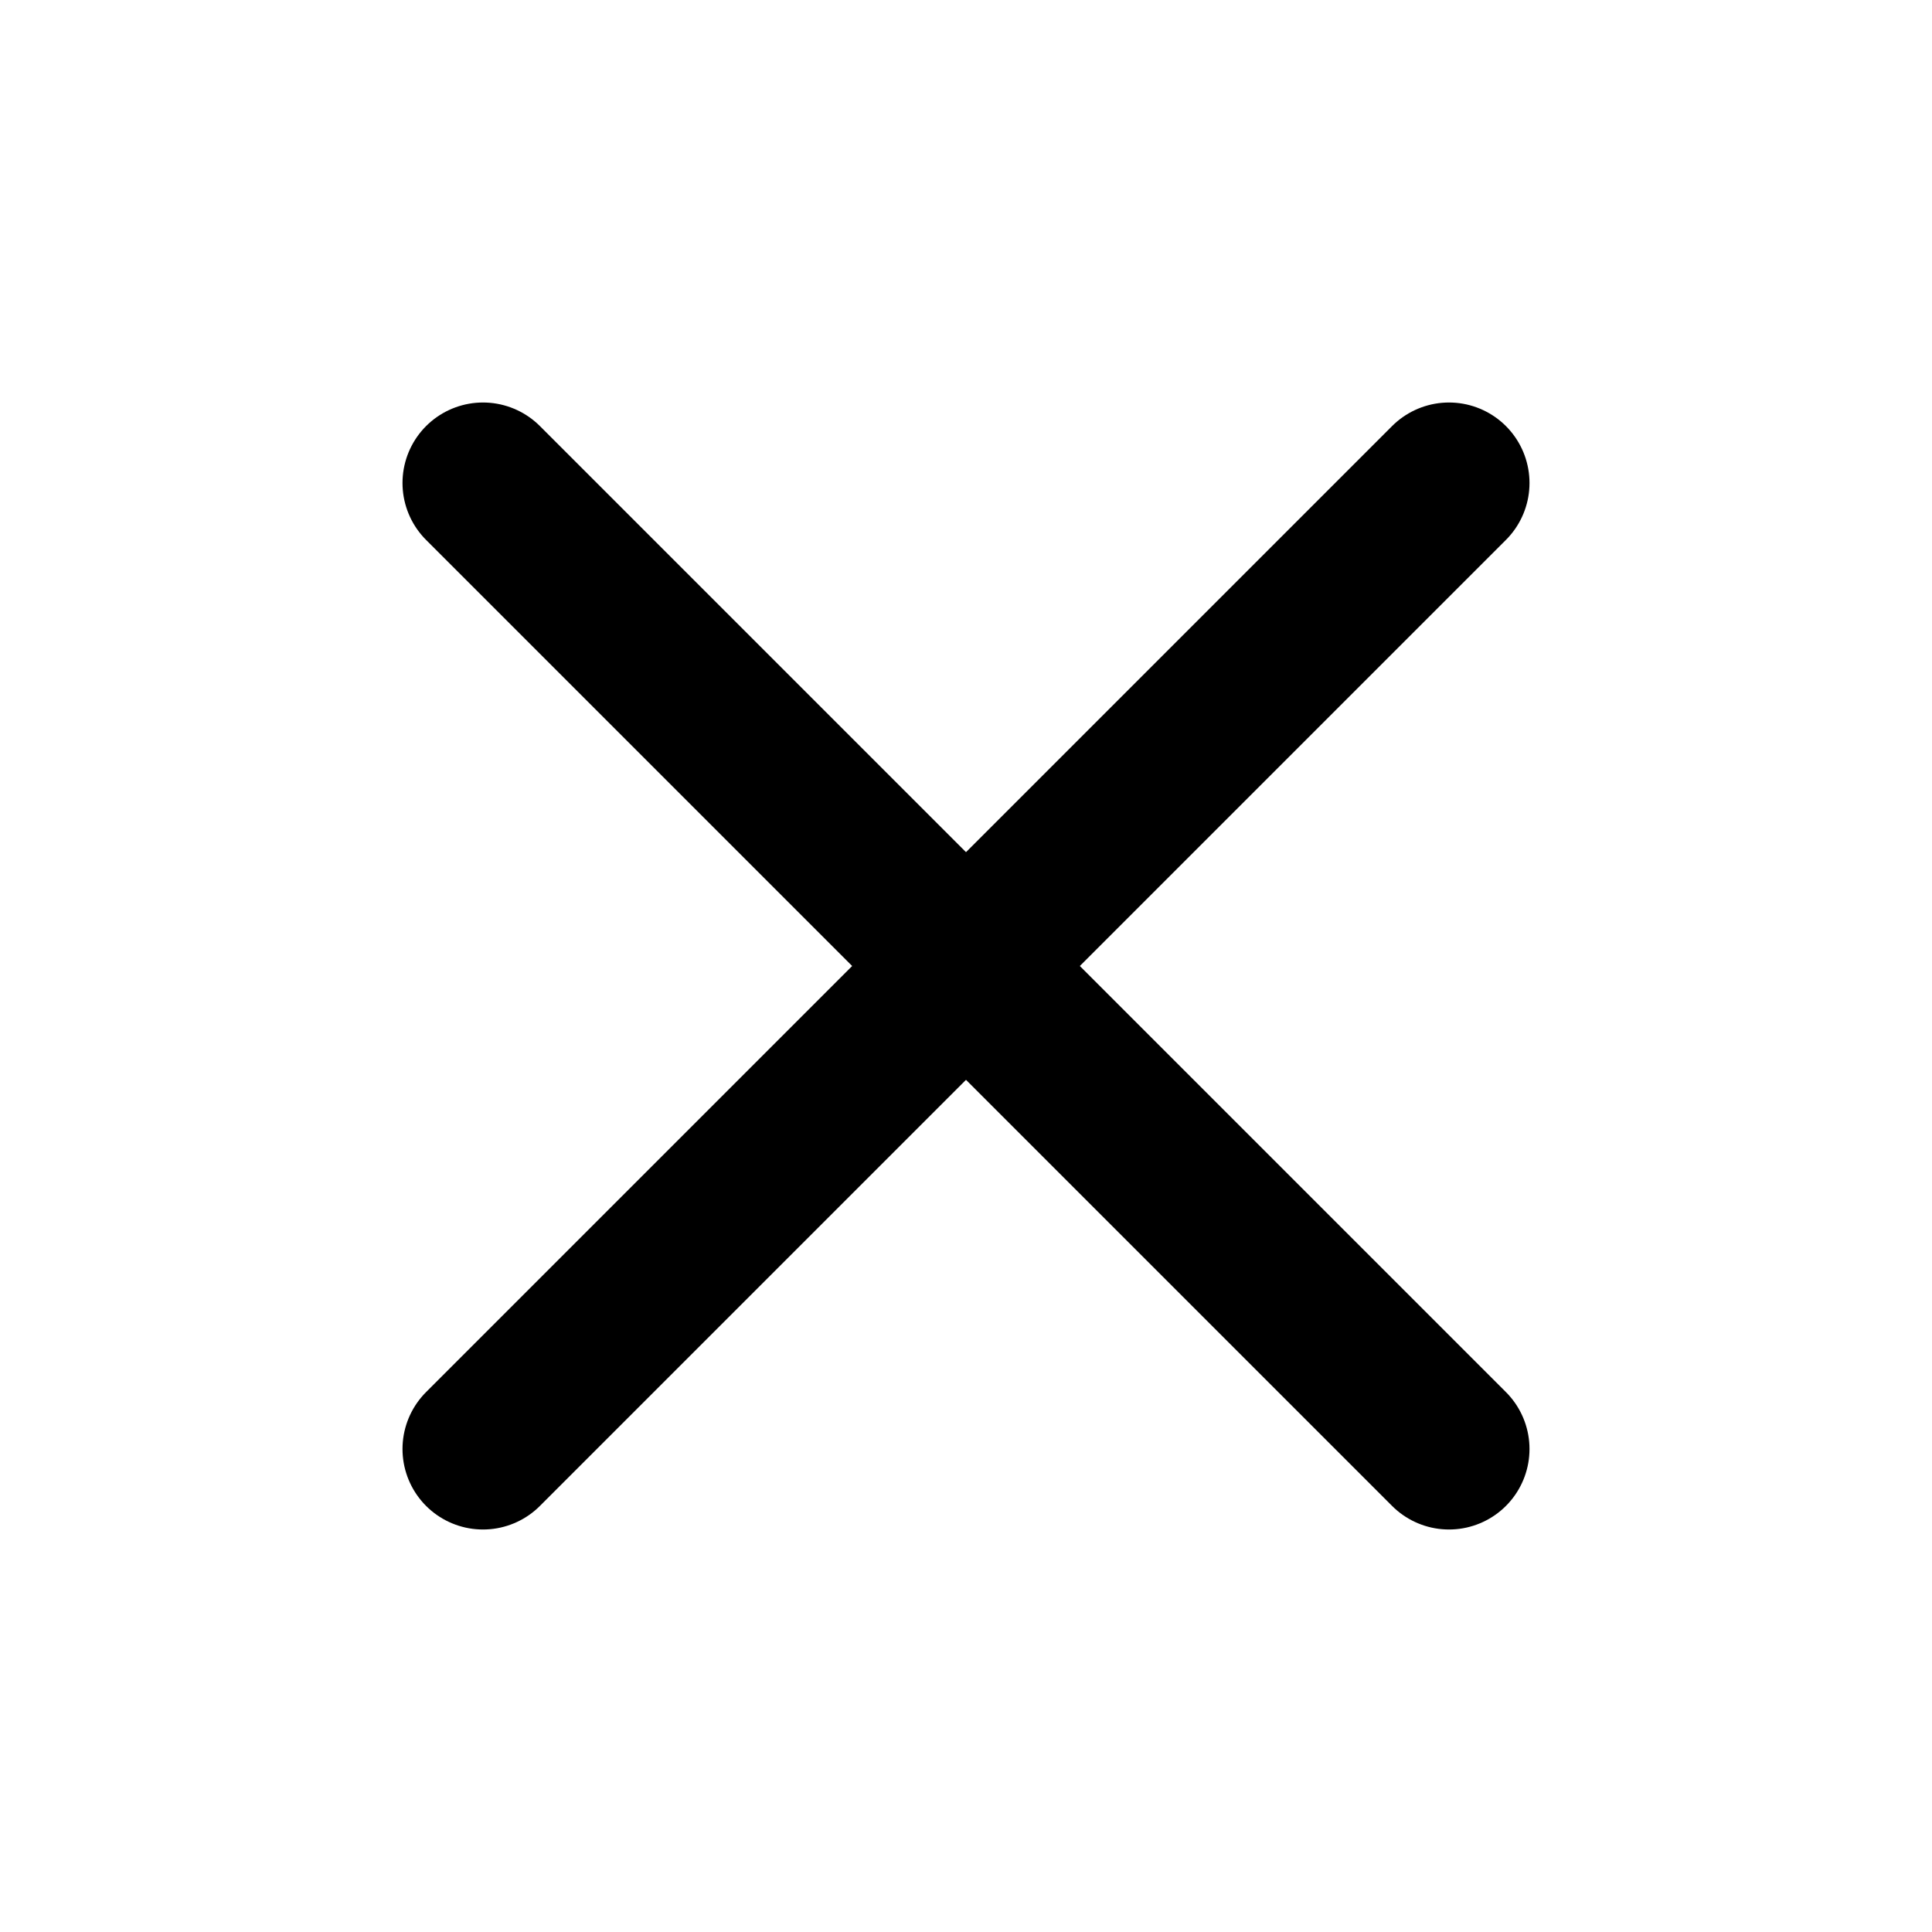
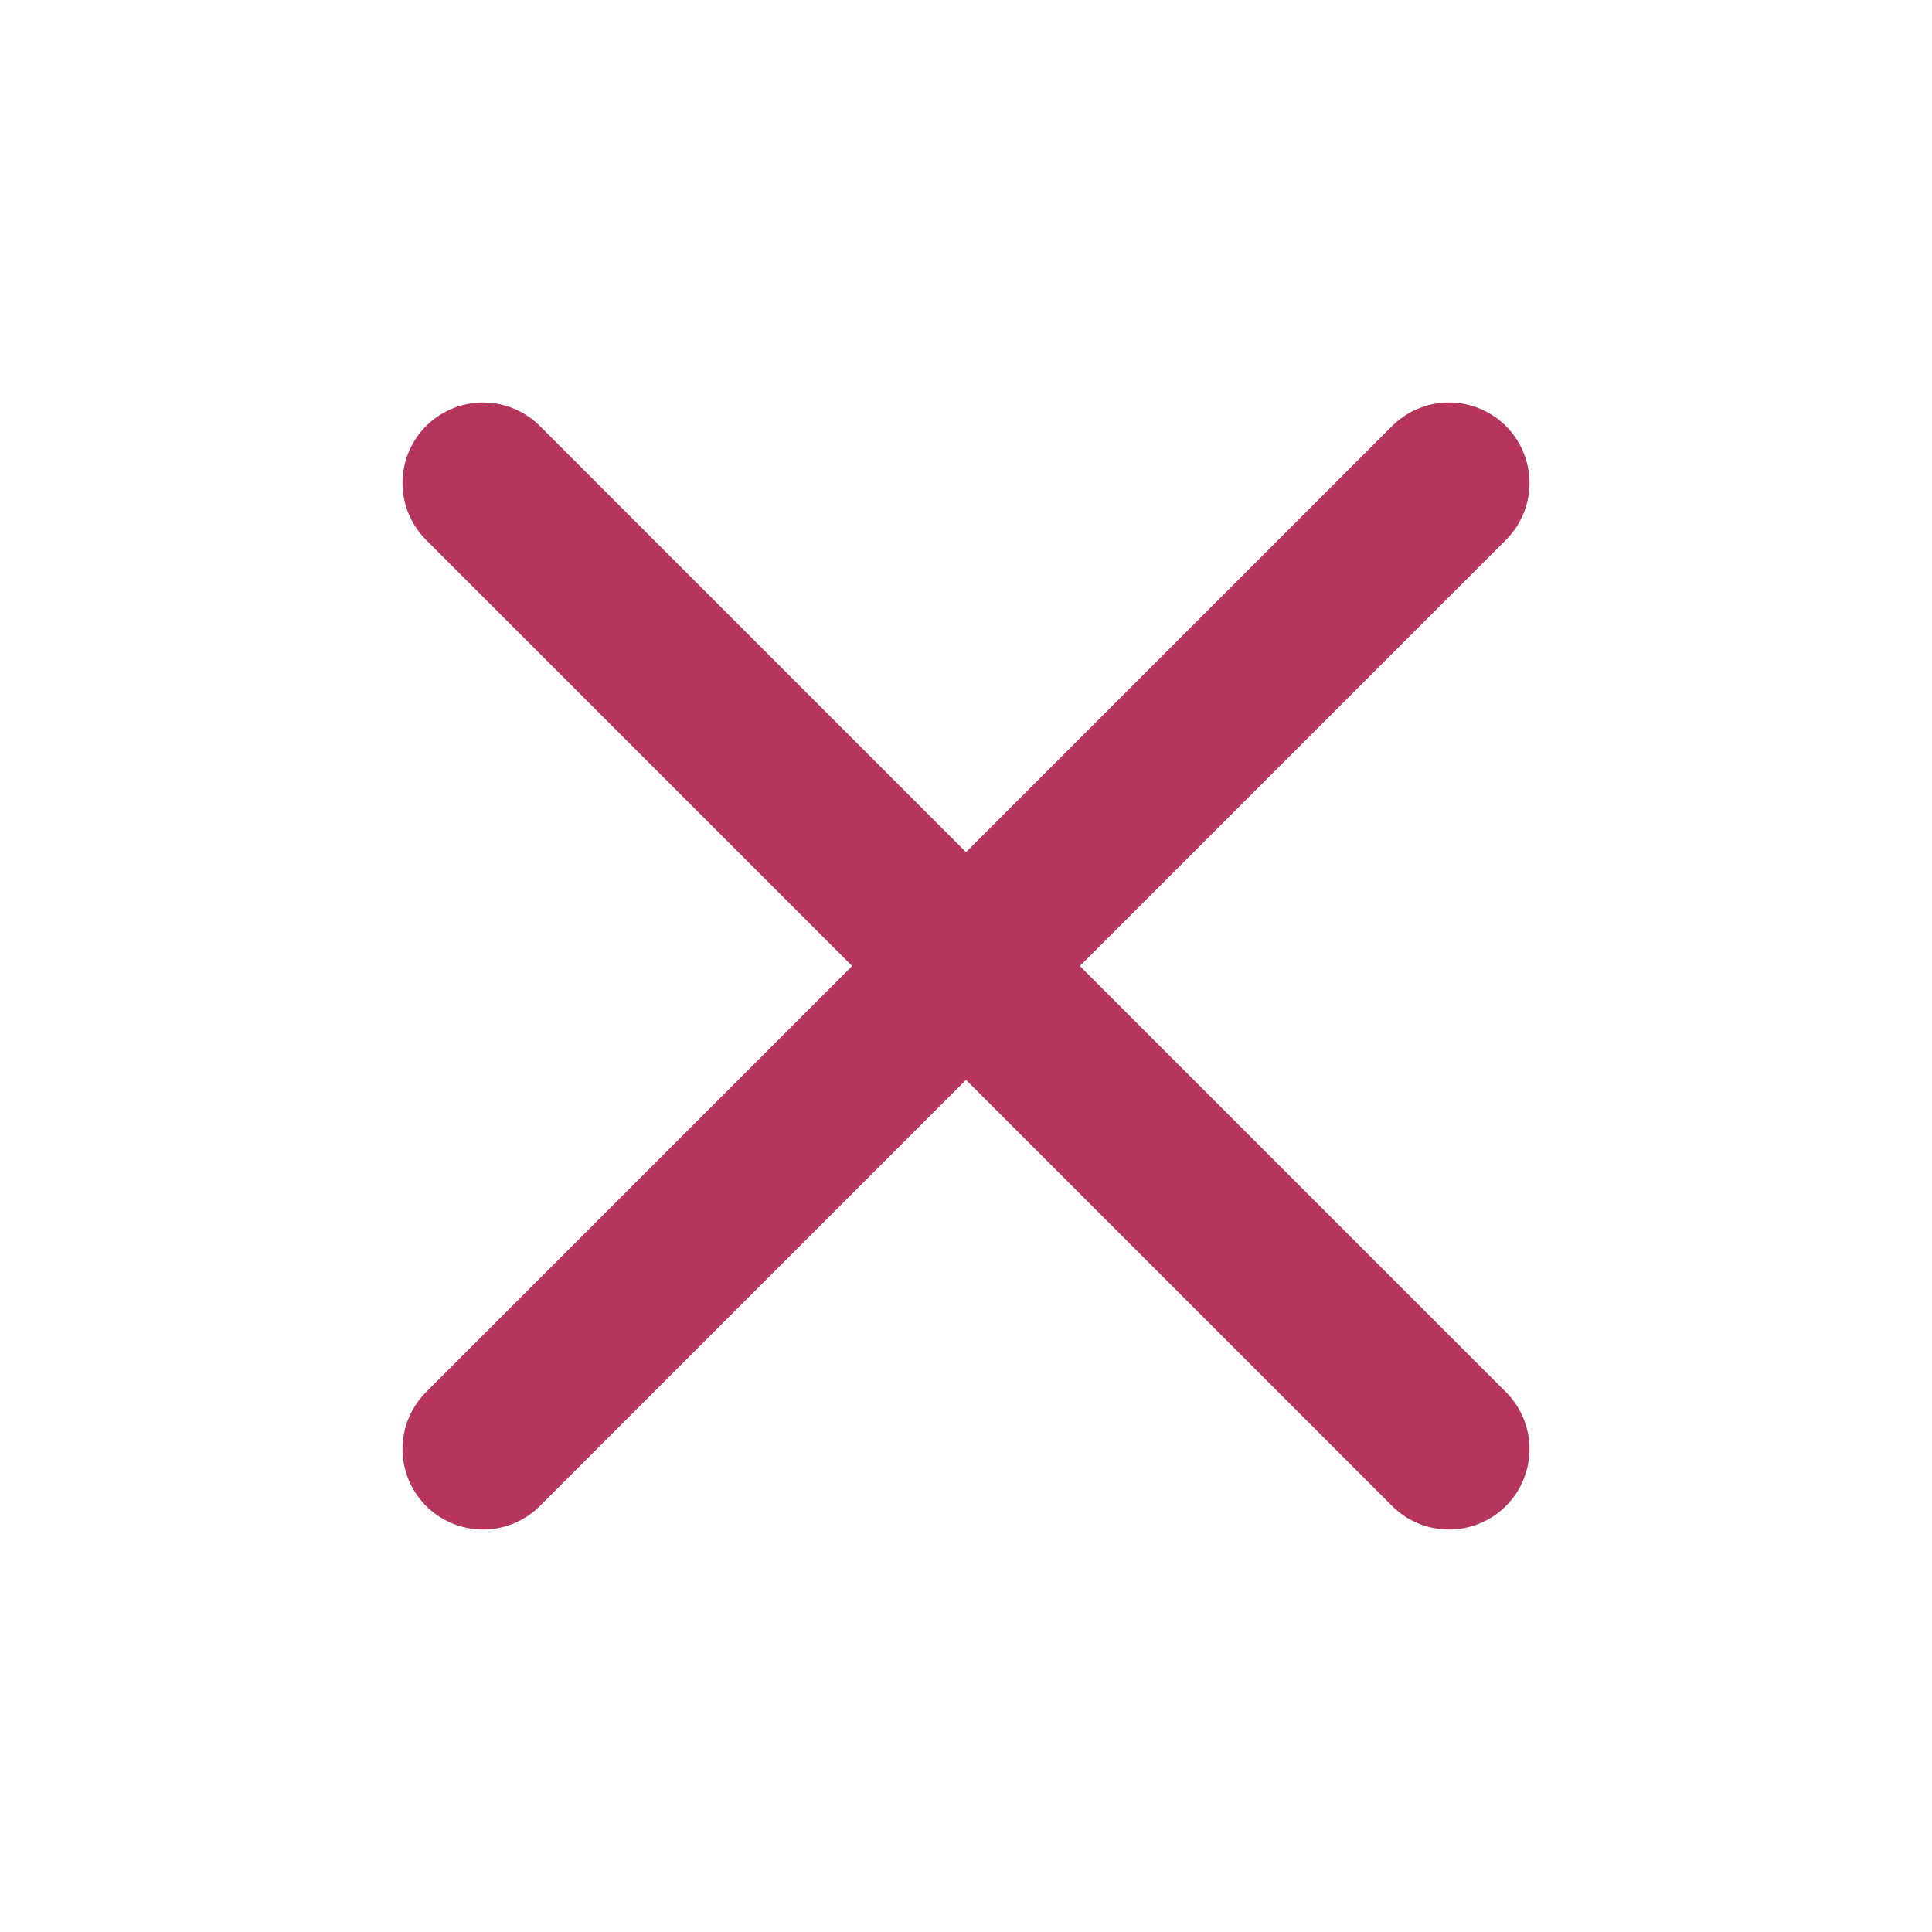
- <svg xmlns="http://www.w3.org/2000/svg" width="24" height="24" viewBox="0 0 24 24" fill="none" stroke="currentColor" stroke-width="2" stroke-linecap="round" stroke-linejoin="round" class="feather feather-x">
+ <svg xmlns="http://www.w3.org/2000/svg" stroke=" #b5365a" width="24" height="24" viewBox="0 0 24 24" fill="none" stroke-width="2" stroke-linecap="round" stroke-linejoin="round" class="feather feather-x">
  <line x1="18" y1="6" x2="6" y2="18" />
  <line x1="6" y1="6" x2="18" y2="18" />
</svg>
